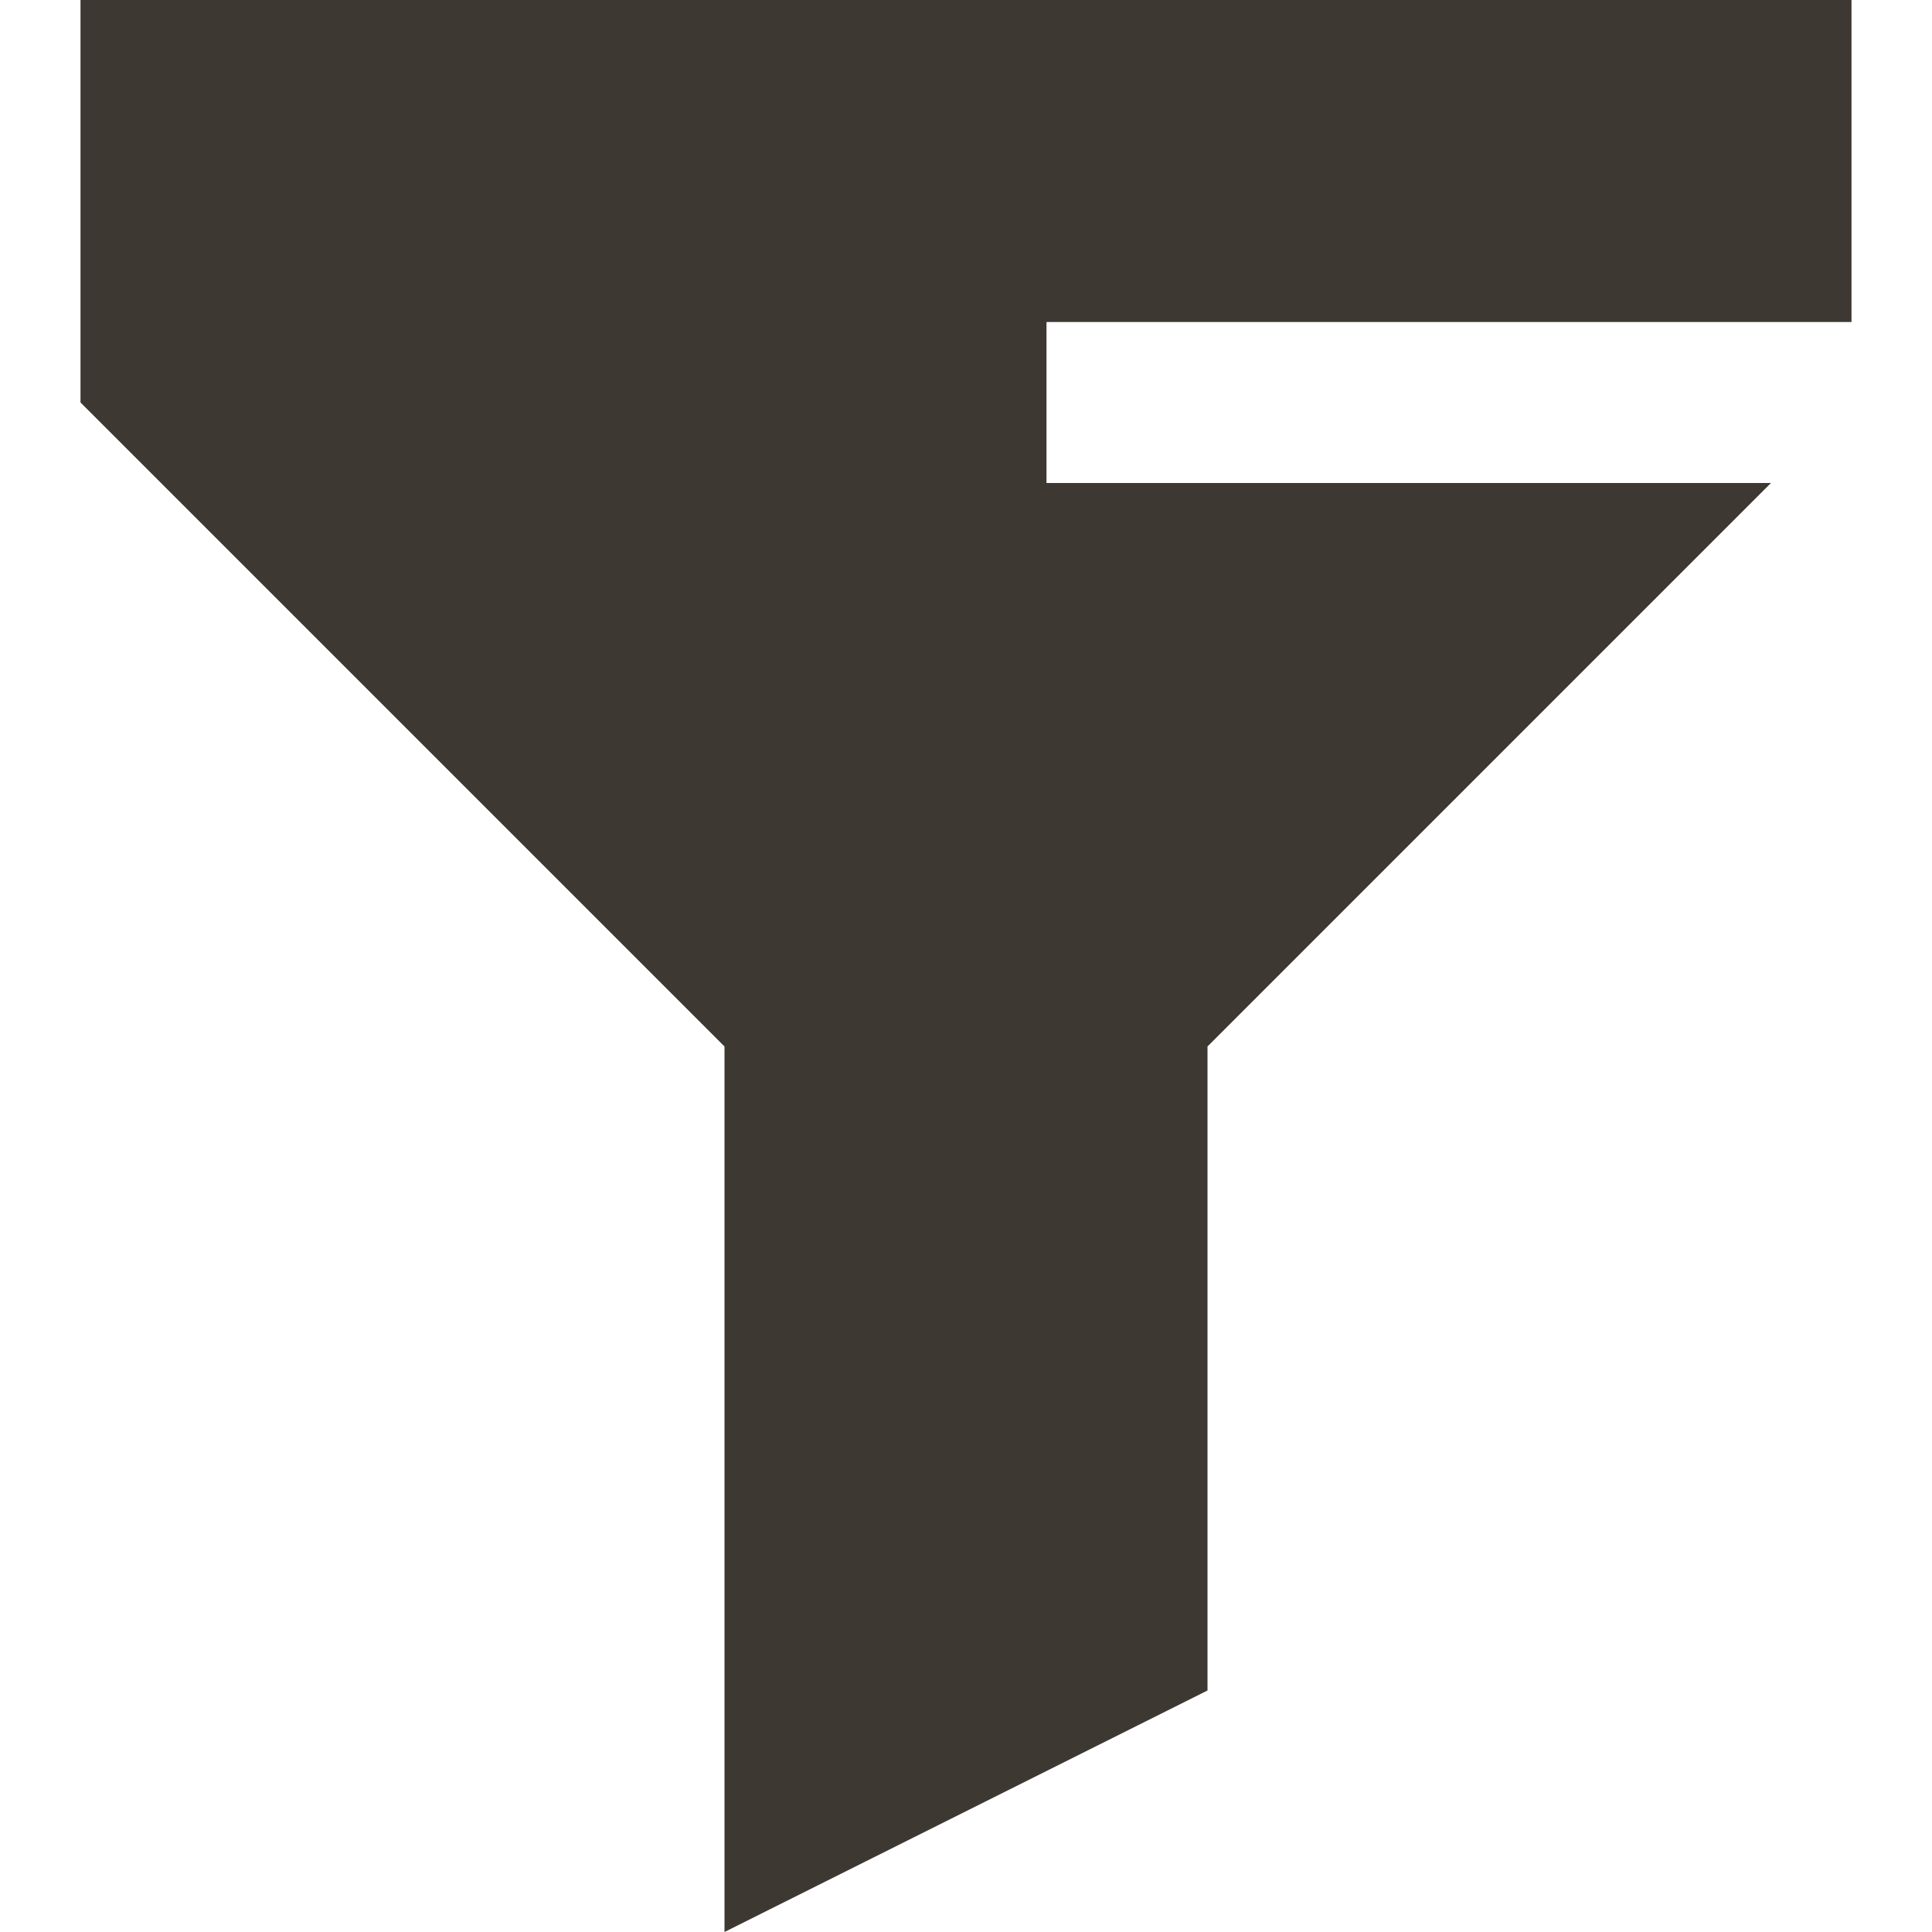
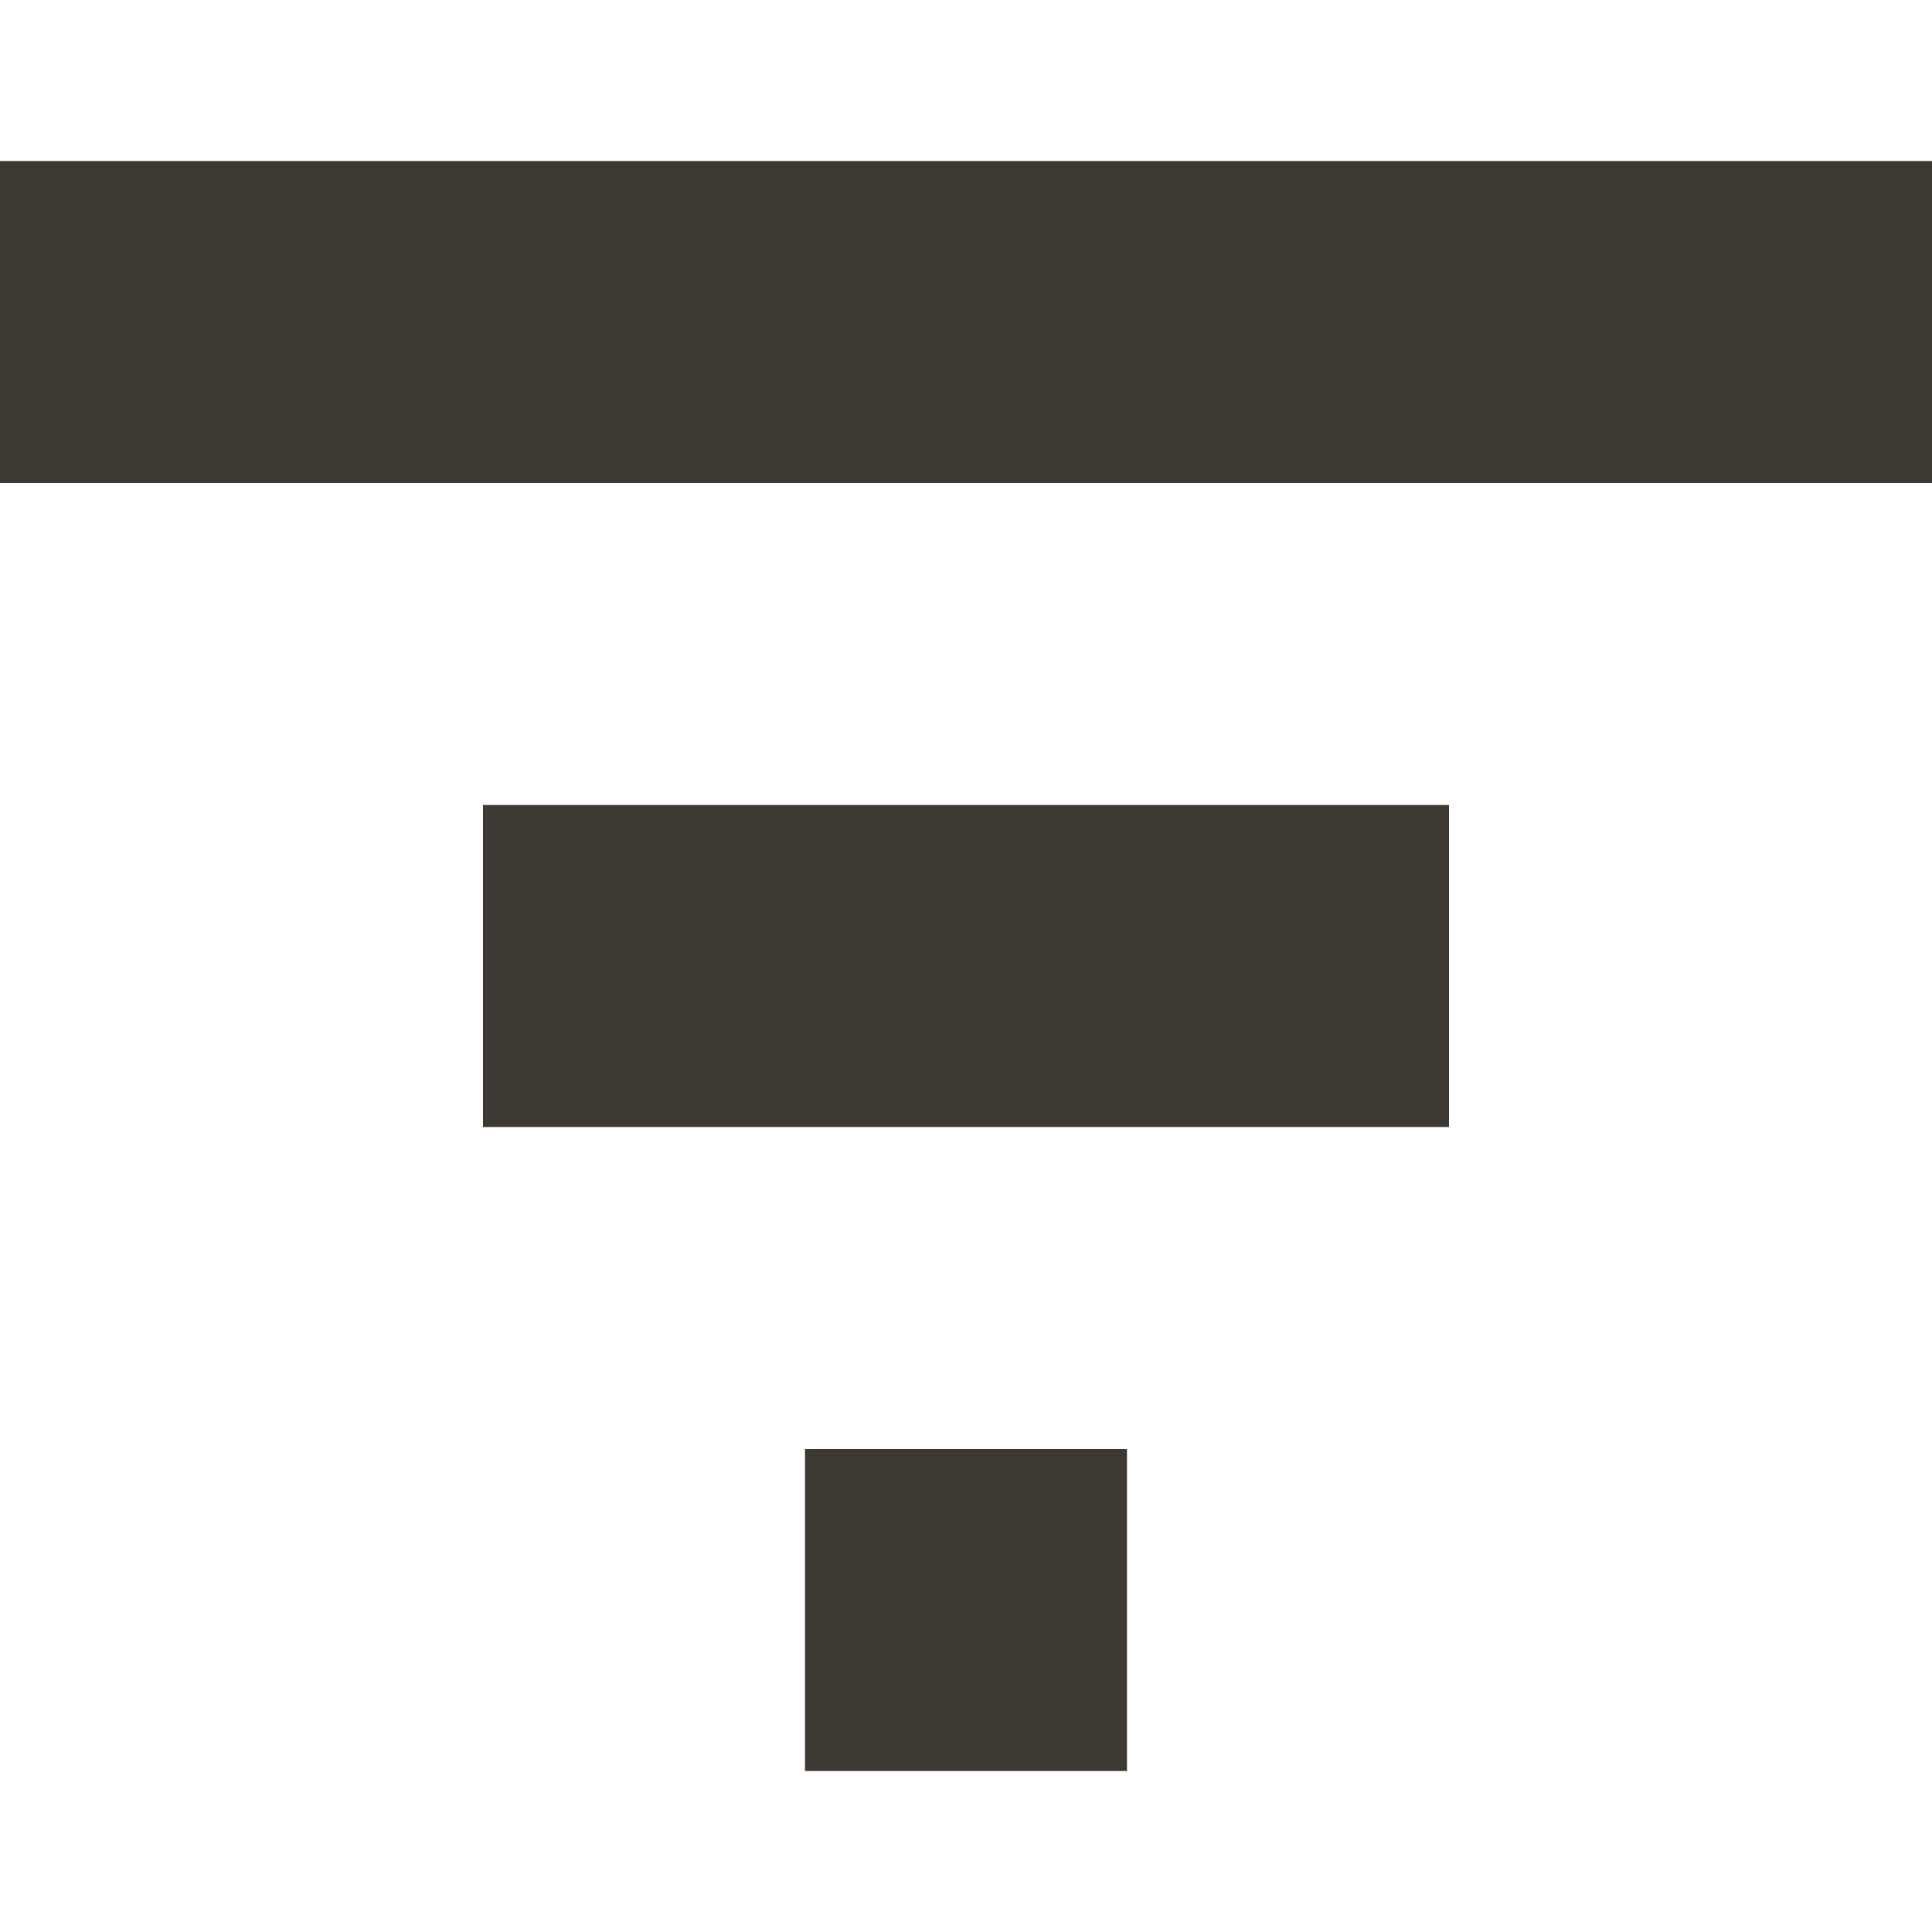
<svg xmlns="http://www.w3.org/2000/svg" width="24" height="24" viewBox="0 0 24 24" fill="none">
-   <path fill-rule="evenodd" clip-rule="evenodd" d="M23 4V0H1V5L9 13V24L15 21V13L22 6H13V4H23Z" fill="#3E3832" />
+   <path fill-rule="evenodd" clip-rule="evenodd" d="M24 6H0V2H24V6ZM18 14L6 14L6 10L18 10V14ZM10 22H14V18H10V22Z" fill="#3E3832" />
</svg>
